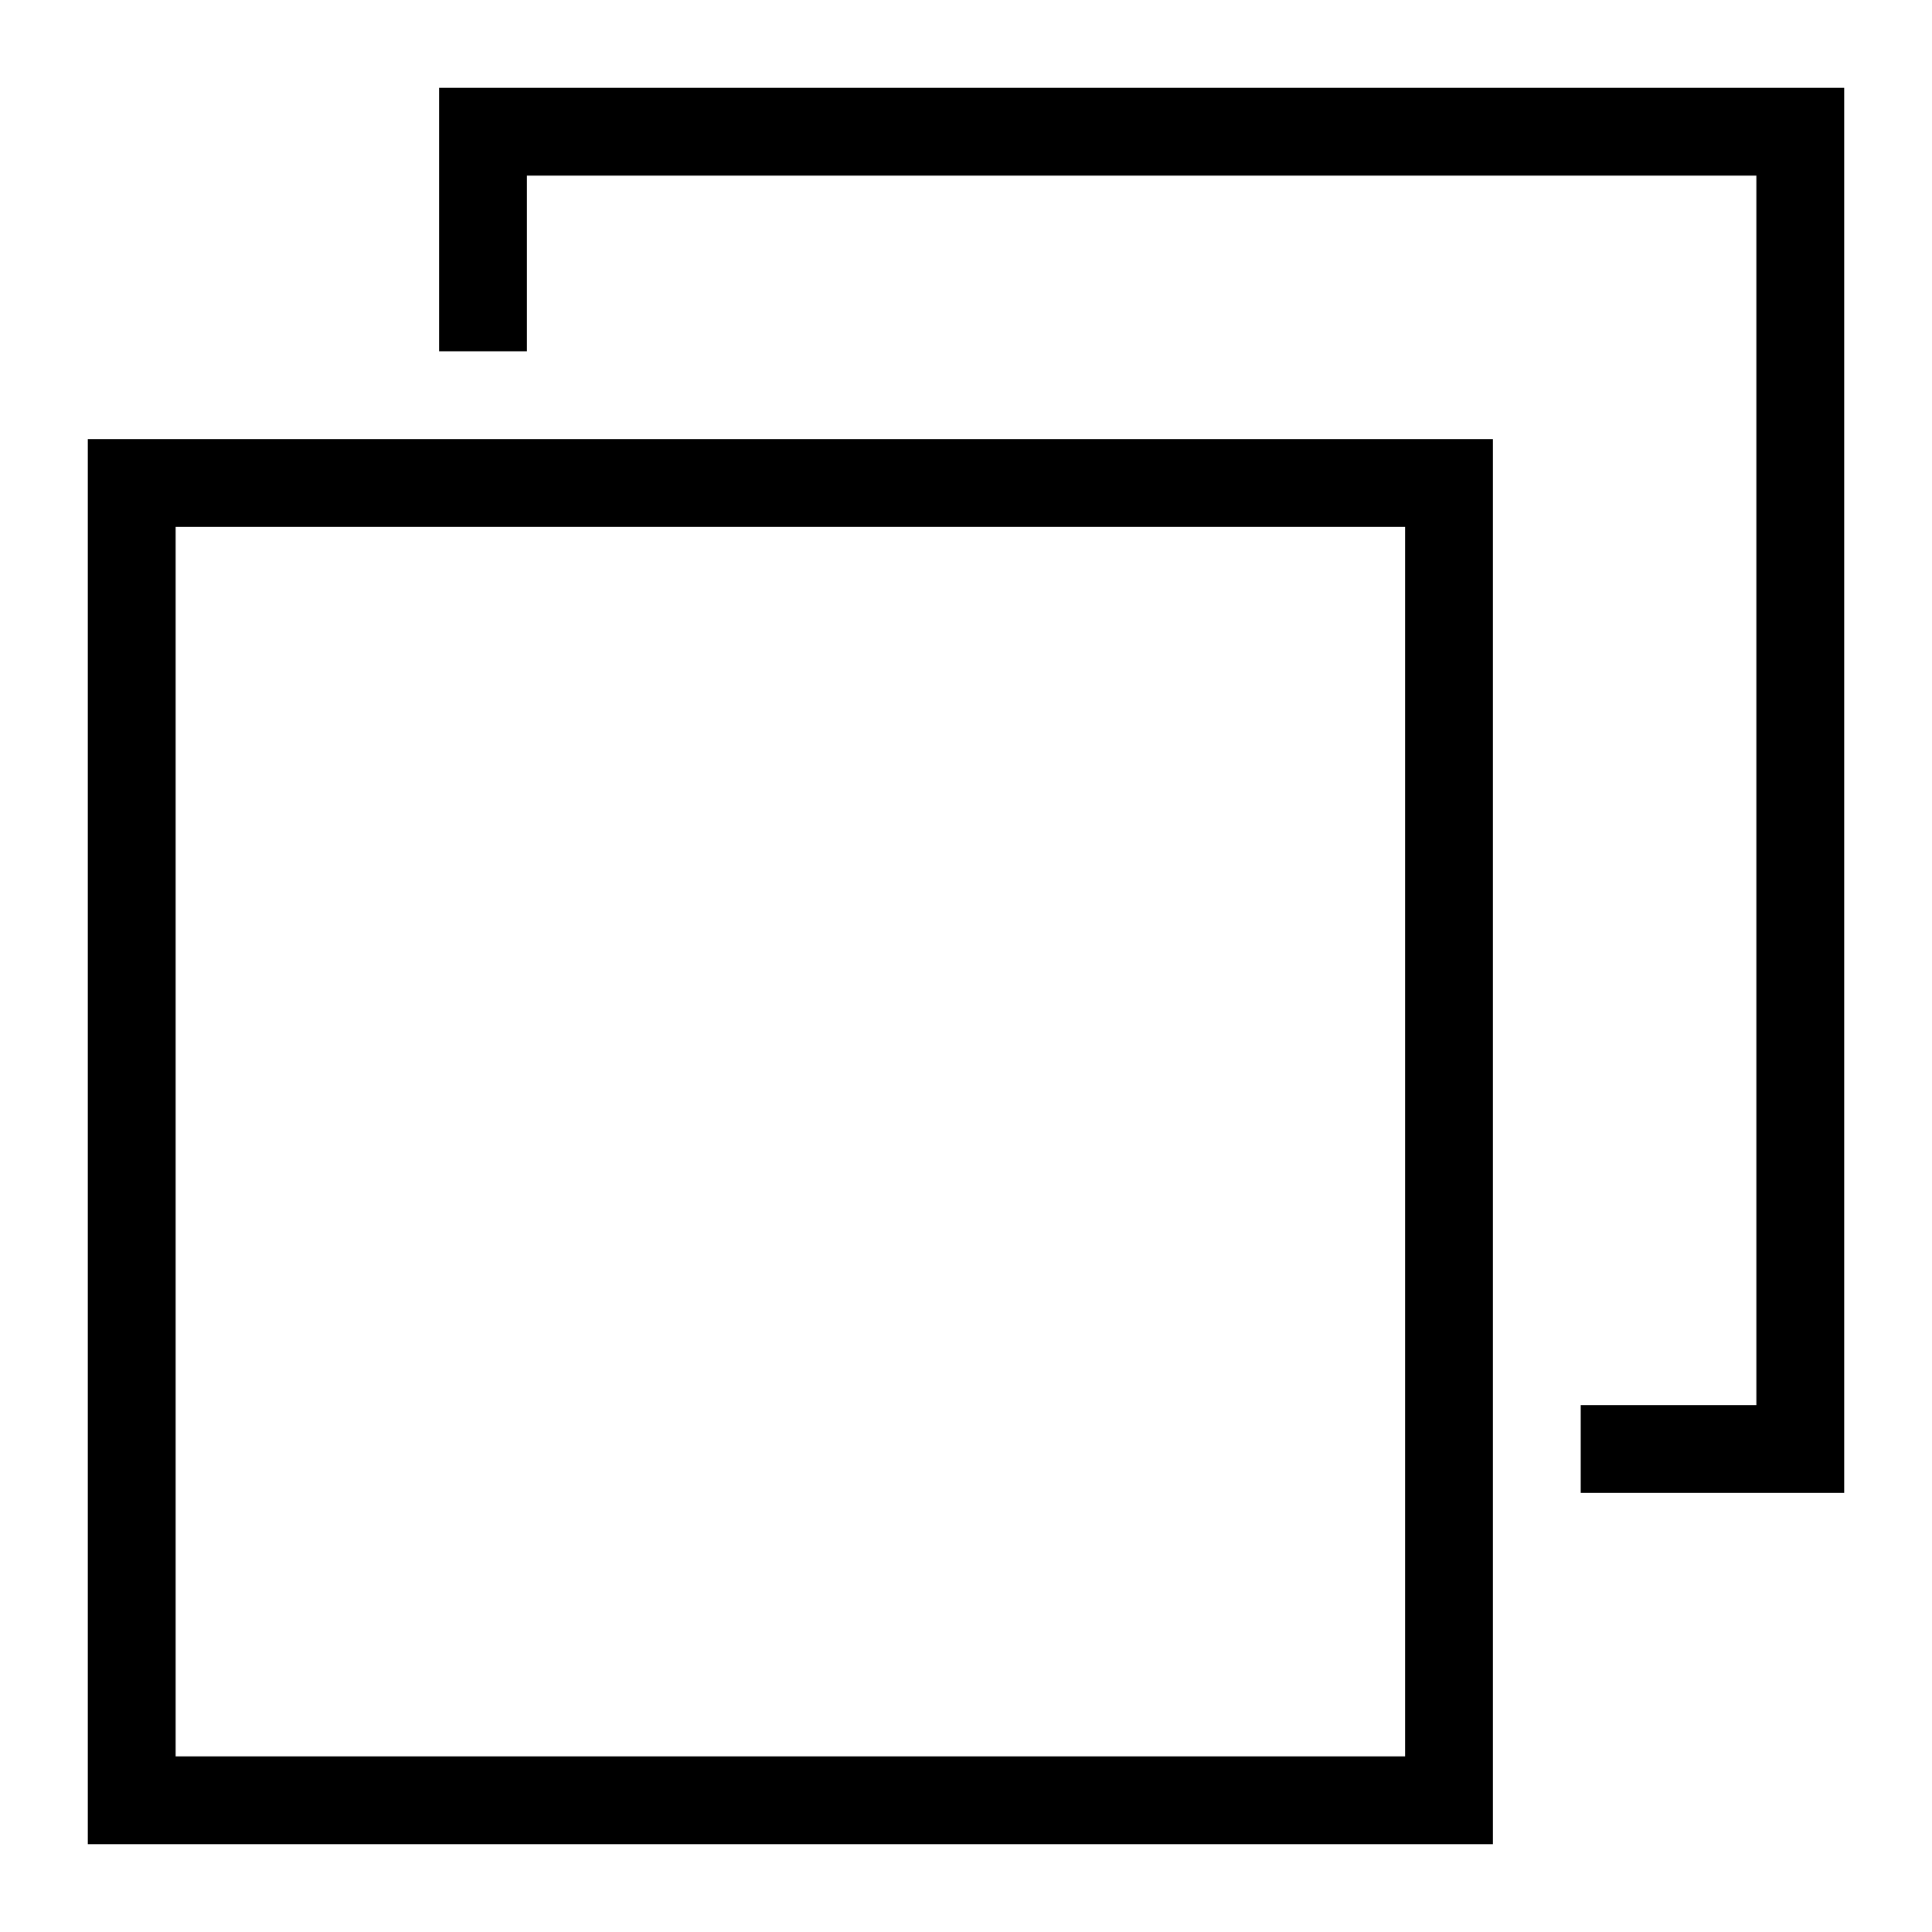
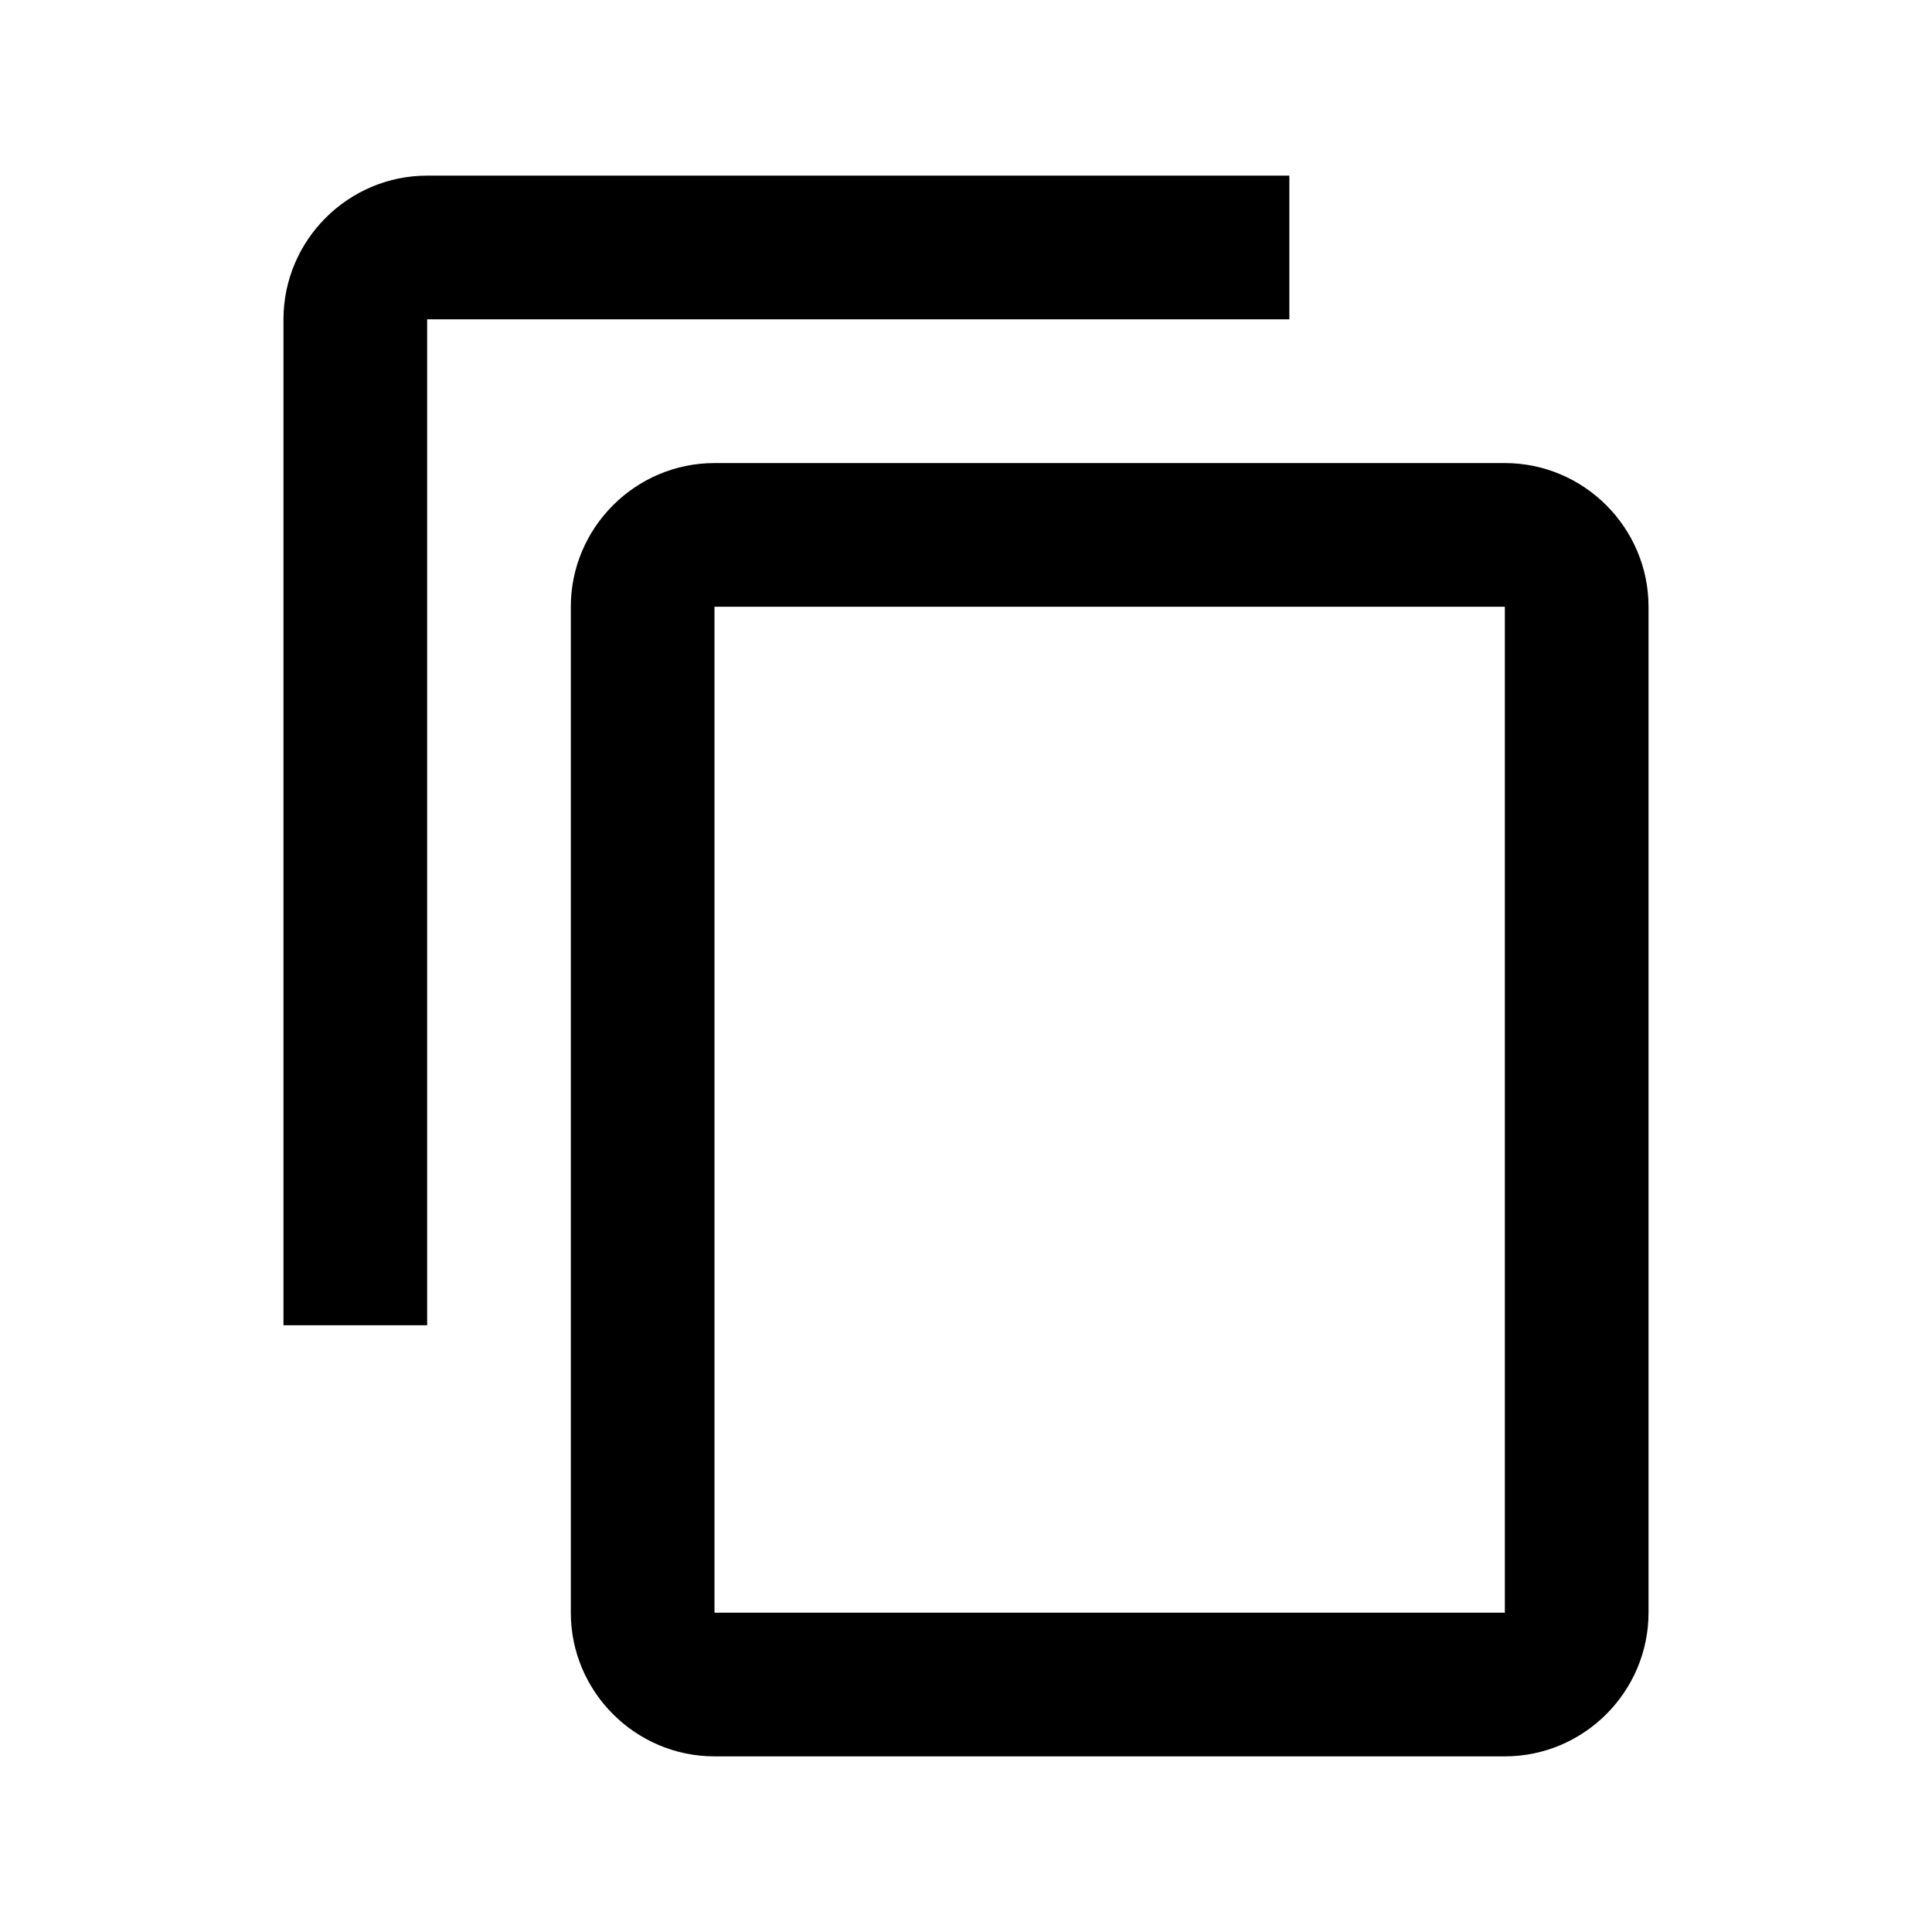
<svg xmlns="http://www.w3.org/2000/svg" width="22" height="22" version="1.1" viewBox="0 0 22 22">
-   <path fill="#000000" d="m 5,4 c 0,0 0,0 1,0 0,-1 0,-2 0,-2 4,0 9,0 14,0 0,4 0,9 0,14 -1,0 -2,0 -2,0 0,0 0,1 0,1 1,0 2,0 3,0 0,-5 0,-11 0,-16 -5,0 -11,0 -16,0 0,1 0,2 0,3 z" />
-   <path fill="#000000" d="m 1,5 c 0,5 0,10 0,16 0,0 1,0 1,0 5,0 10,0 15,0 0,0 0,-1 0,-1 0,-5 0,-10 0,-15 C 17,5 16,5 16,5 11,5 6,5 1,5 1,5 1,5 1,5 Z m 1,1 c 5,0 10,0 14,0 0,5 0,10 0,14 -5,0 -10,0 -14,0 0,-5 0,-10 0,-14 z" />
+   <path d="m14.682 2h-9.818c-.9 0-1.636.736-1.636 1.636v11.455h1.636v-11.455h9.818zm2.454 3.273h-9c-.9 0-1.636.736-1.636 1.636v11.455c0 .9.736 1.636 1.636 1.636h9c.9 0 1.636-.736 1.636-1.636v-11.455c0-.9-.736-1.636-1.636-1.636zm0 13.091h-9v-11.455h9z" style="stroke-width:.818" />
</svg>
